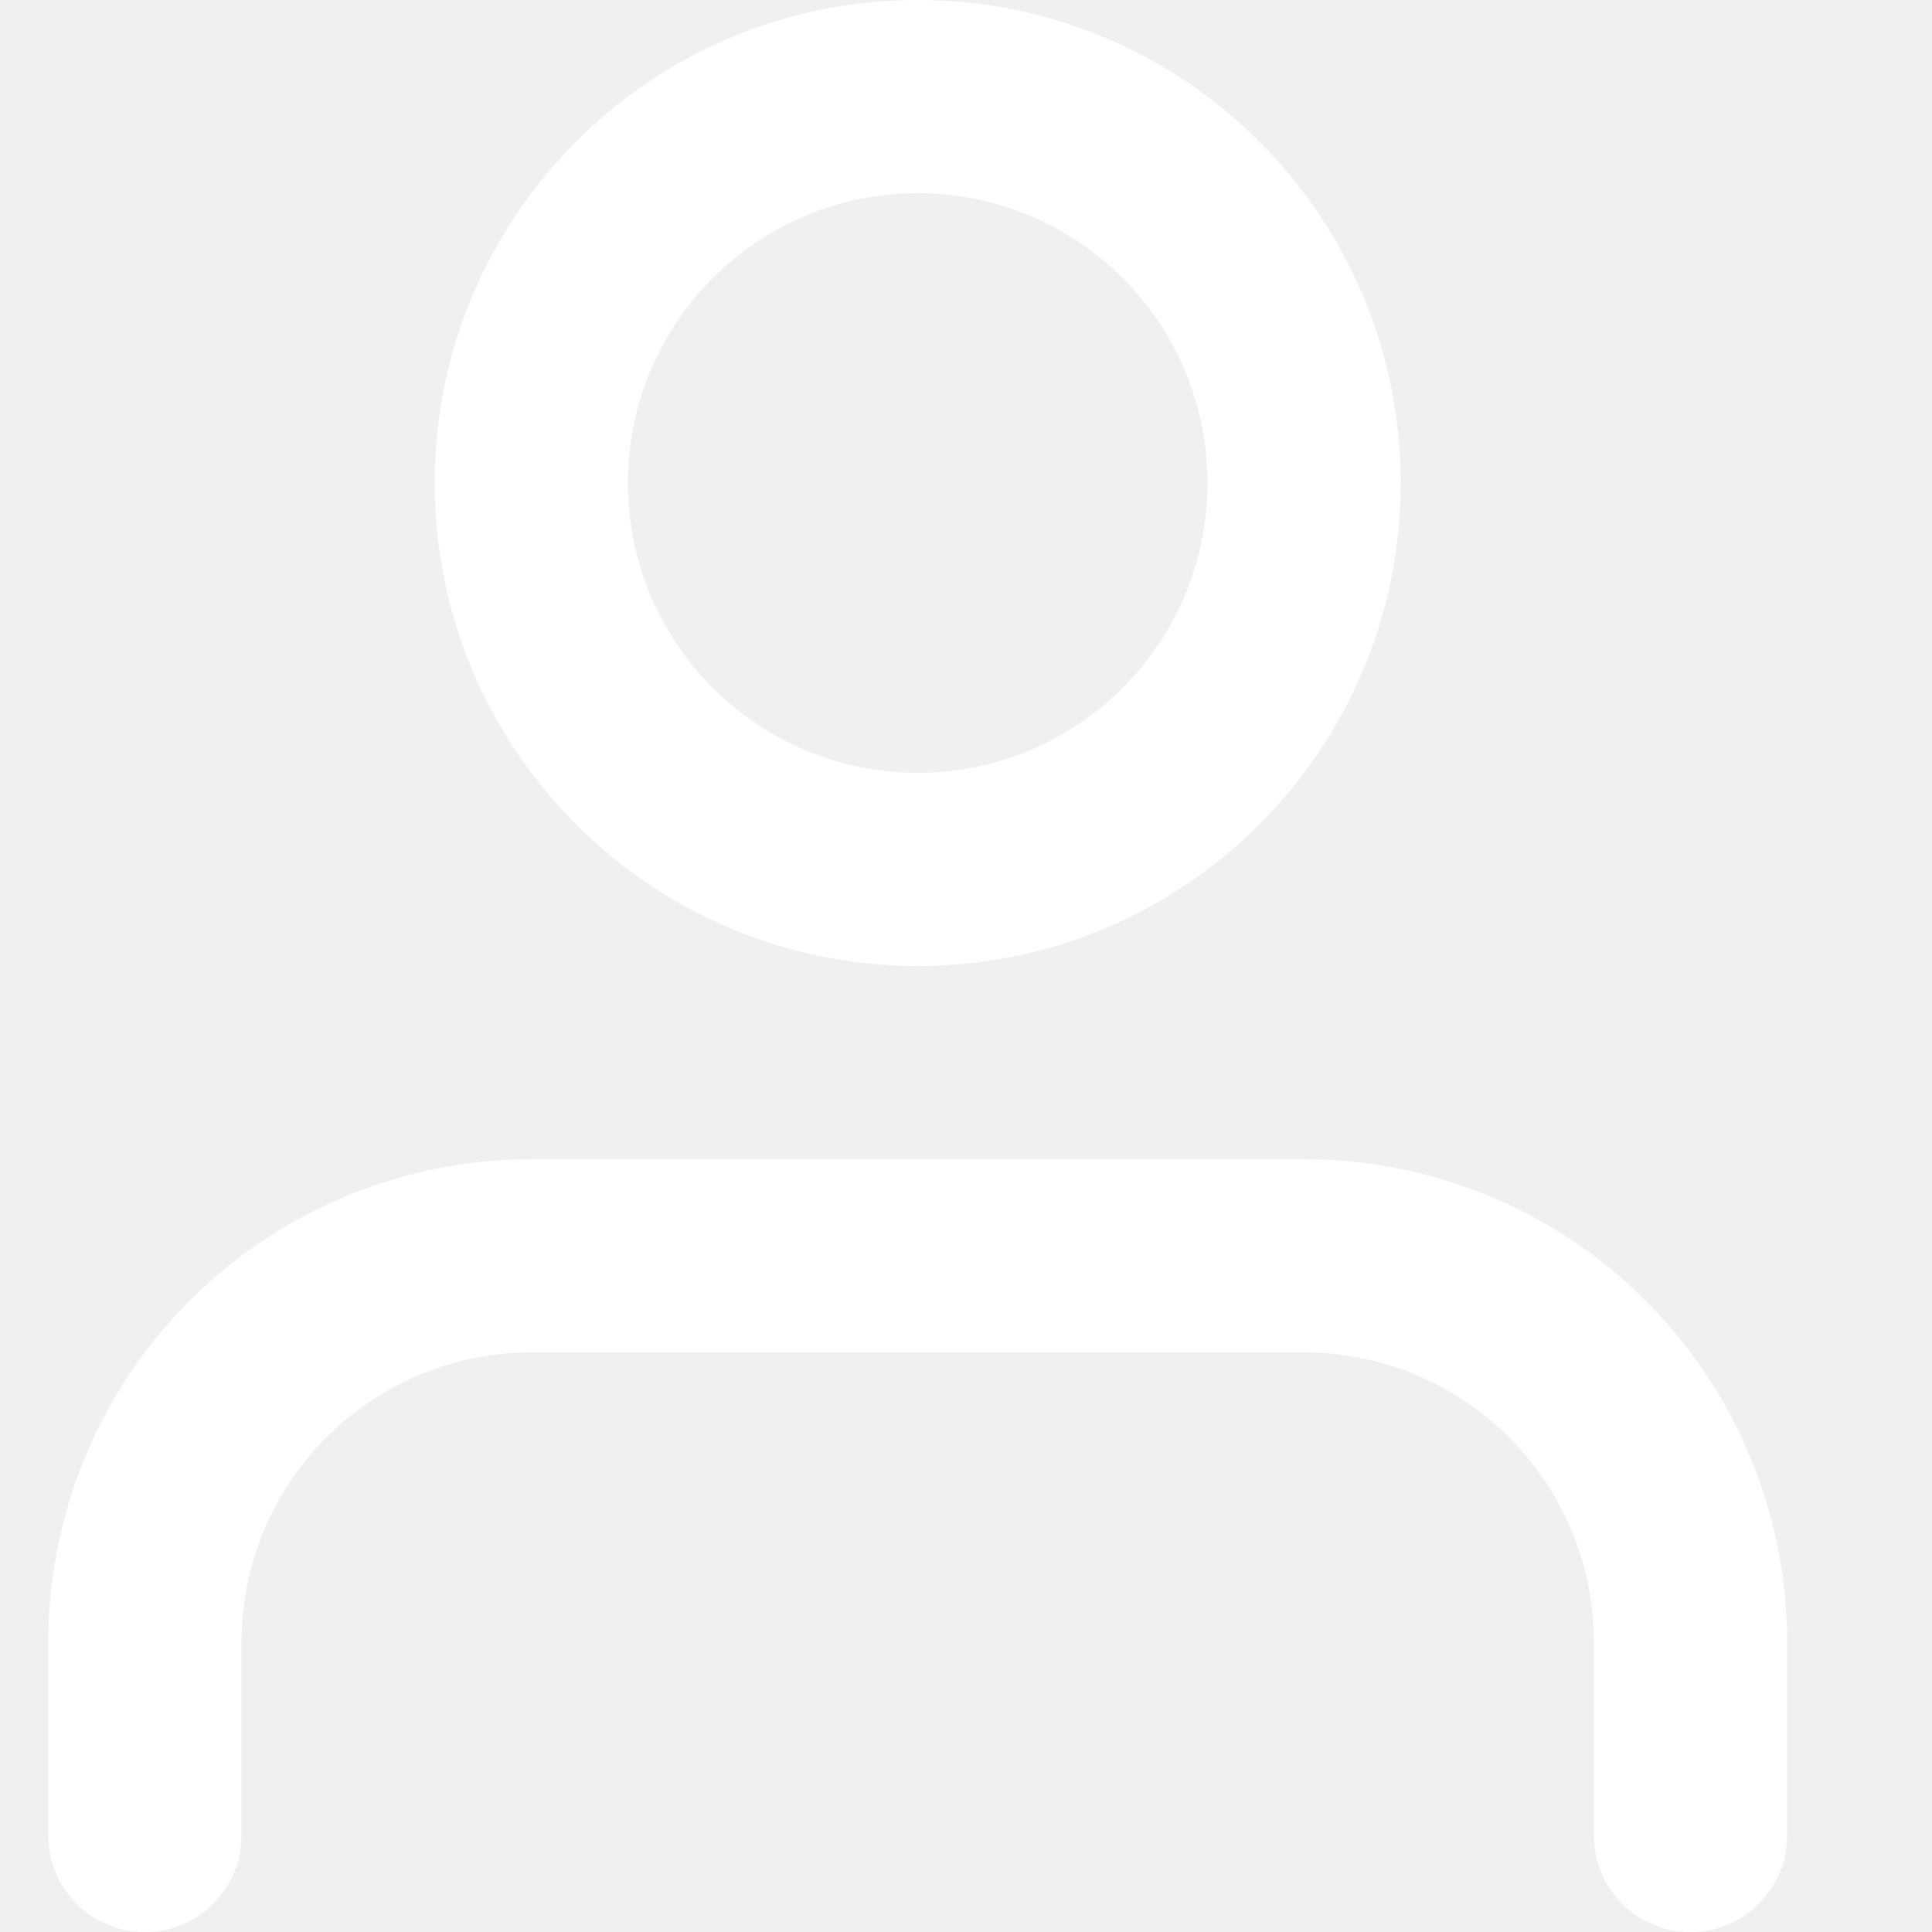
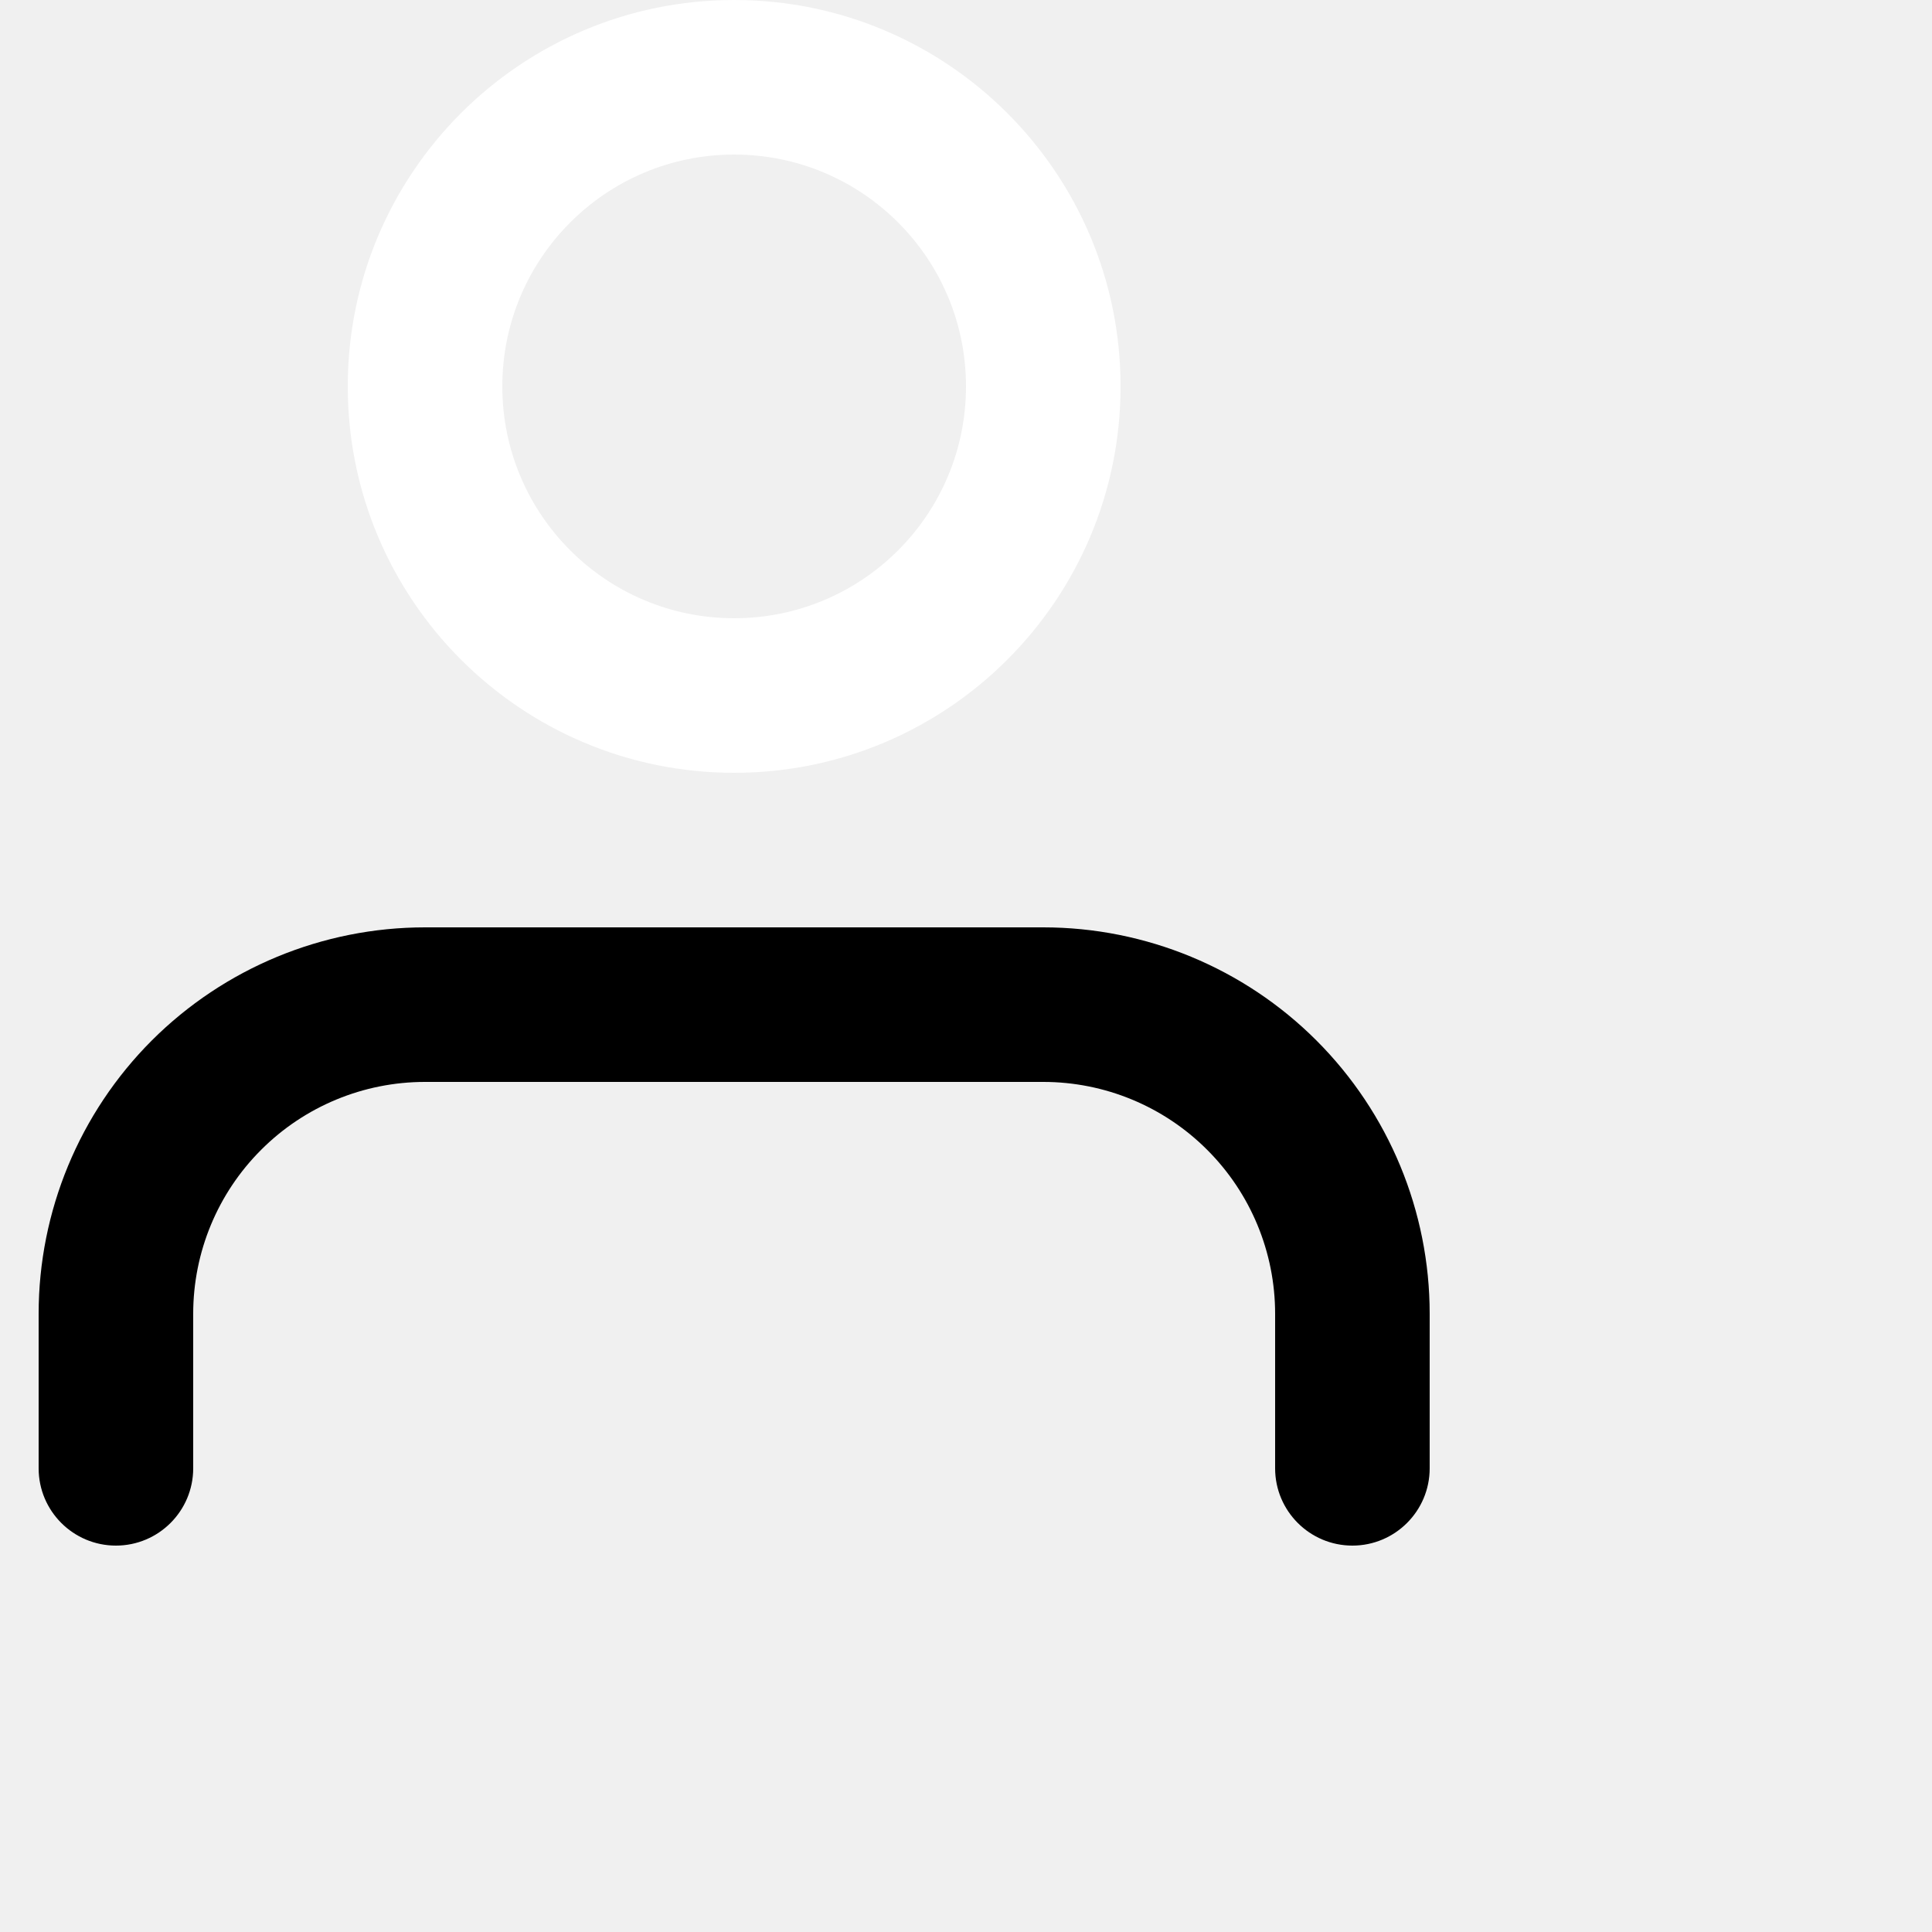
- <svg xmlns="http://www.w3.org/2000/svg" width="20" height="20" viewBox="0 0 20 20" fill="none">
+ <svg xmlns="http://www.w3.org/2000/svg" width="25" height="25" viewBox="0 0 25 25" fill="#000">
  <path fill-rule="evenodd" clip-rule="evenodd" d="M9.5 0C6.739 0 4.5 2.239 4.5 5C4.5 7.761 6.739 10 9.5 10C12.261 10 14.5 7.761 14.5 5C14.5 2.239 12.261 0 9.5 0ZM6.5 5C6.5 3.343 7.843 2 9.5 2C11.157 2 12.5 3.343 12.5 5C12.5 6.657 11.157 8 9.5 8C7.843 8 6.5 6.657 6.5 5Z" fill="white" />
-   <path d="M5.5 12C4.174 12 2.902 12.527 1.964 13.464C1.027 14.402 0.5 15.674 0.5 17V19C0.5 19.552 0.948 20 1.5 20C2.052 20 2.5 19.552 2.5 19V17C2.5 16.204 2.816 15.441 3.379 14.879C3.941 14.316 4.704 14 5.5 14H13.5C14.296 14 15.059 14.316 15.621 14.879C16.184 15.441 16.5 16.204 16.5 17V19C16.5 19.552 16.948 20 17.5 20C18.052 20 18.5 19.552 18.5 19V17C18.5 15.674 17.973 14.402 17.035 13.464C16.098 12.527 14.826 12 13.5 12H5.5Z" fill="white" />
+   <path d="M5.5 12C4.174 12 2.902 12.527 1.964 13.464C1.027 14.402 0.5 15.674 0.5 17V19C0.5 19.552 0.948 20 1.5 20C2.052 20 2.5 19.552 2.5 19V17C2.5 16.204 2.816 15.441 3.379 14.879C3.941 14.316 4.704 14 5.5 14H13.5C14.296 14 15.059 14.316 15.621 14.879C16.184 15.441 16.5 16.204 16.5 17V19C16.5 19.552 16.948 20 17.5 20C18.052 20 18.5 19.552 18.5 19V17C18.5 15.674 17.973 14.402 17.035 13.464C16.098 12.527 14.826 12 13.5 12H5.5Z" fill="#000" />
</svg>
